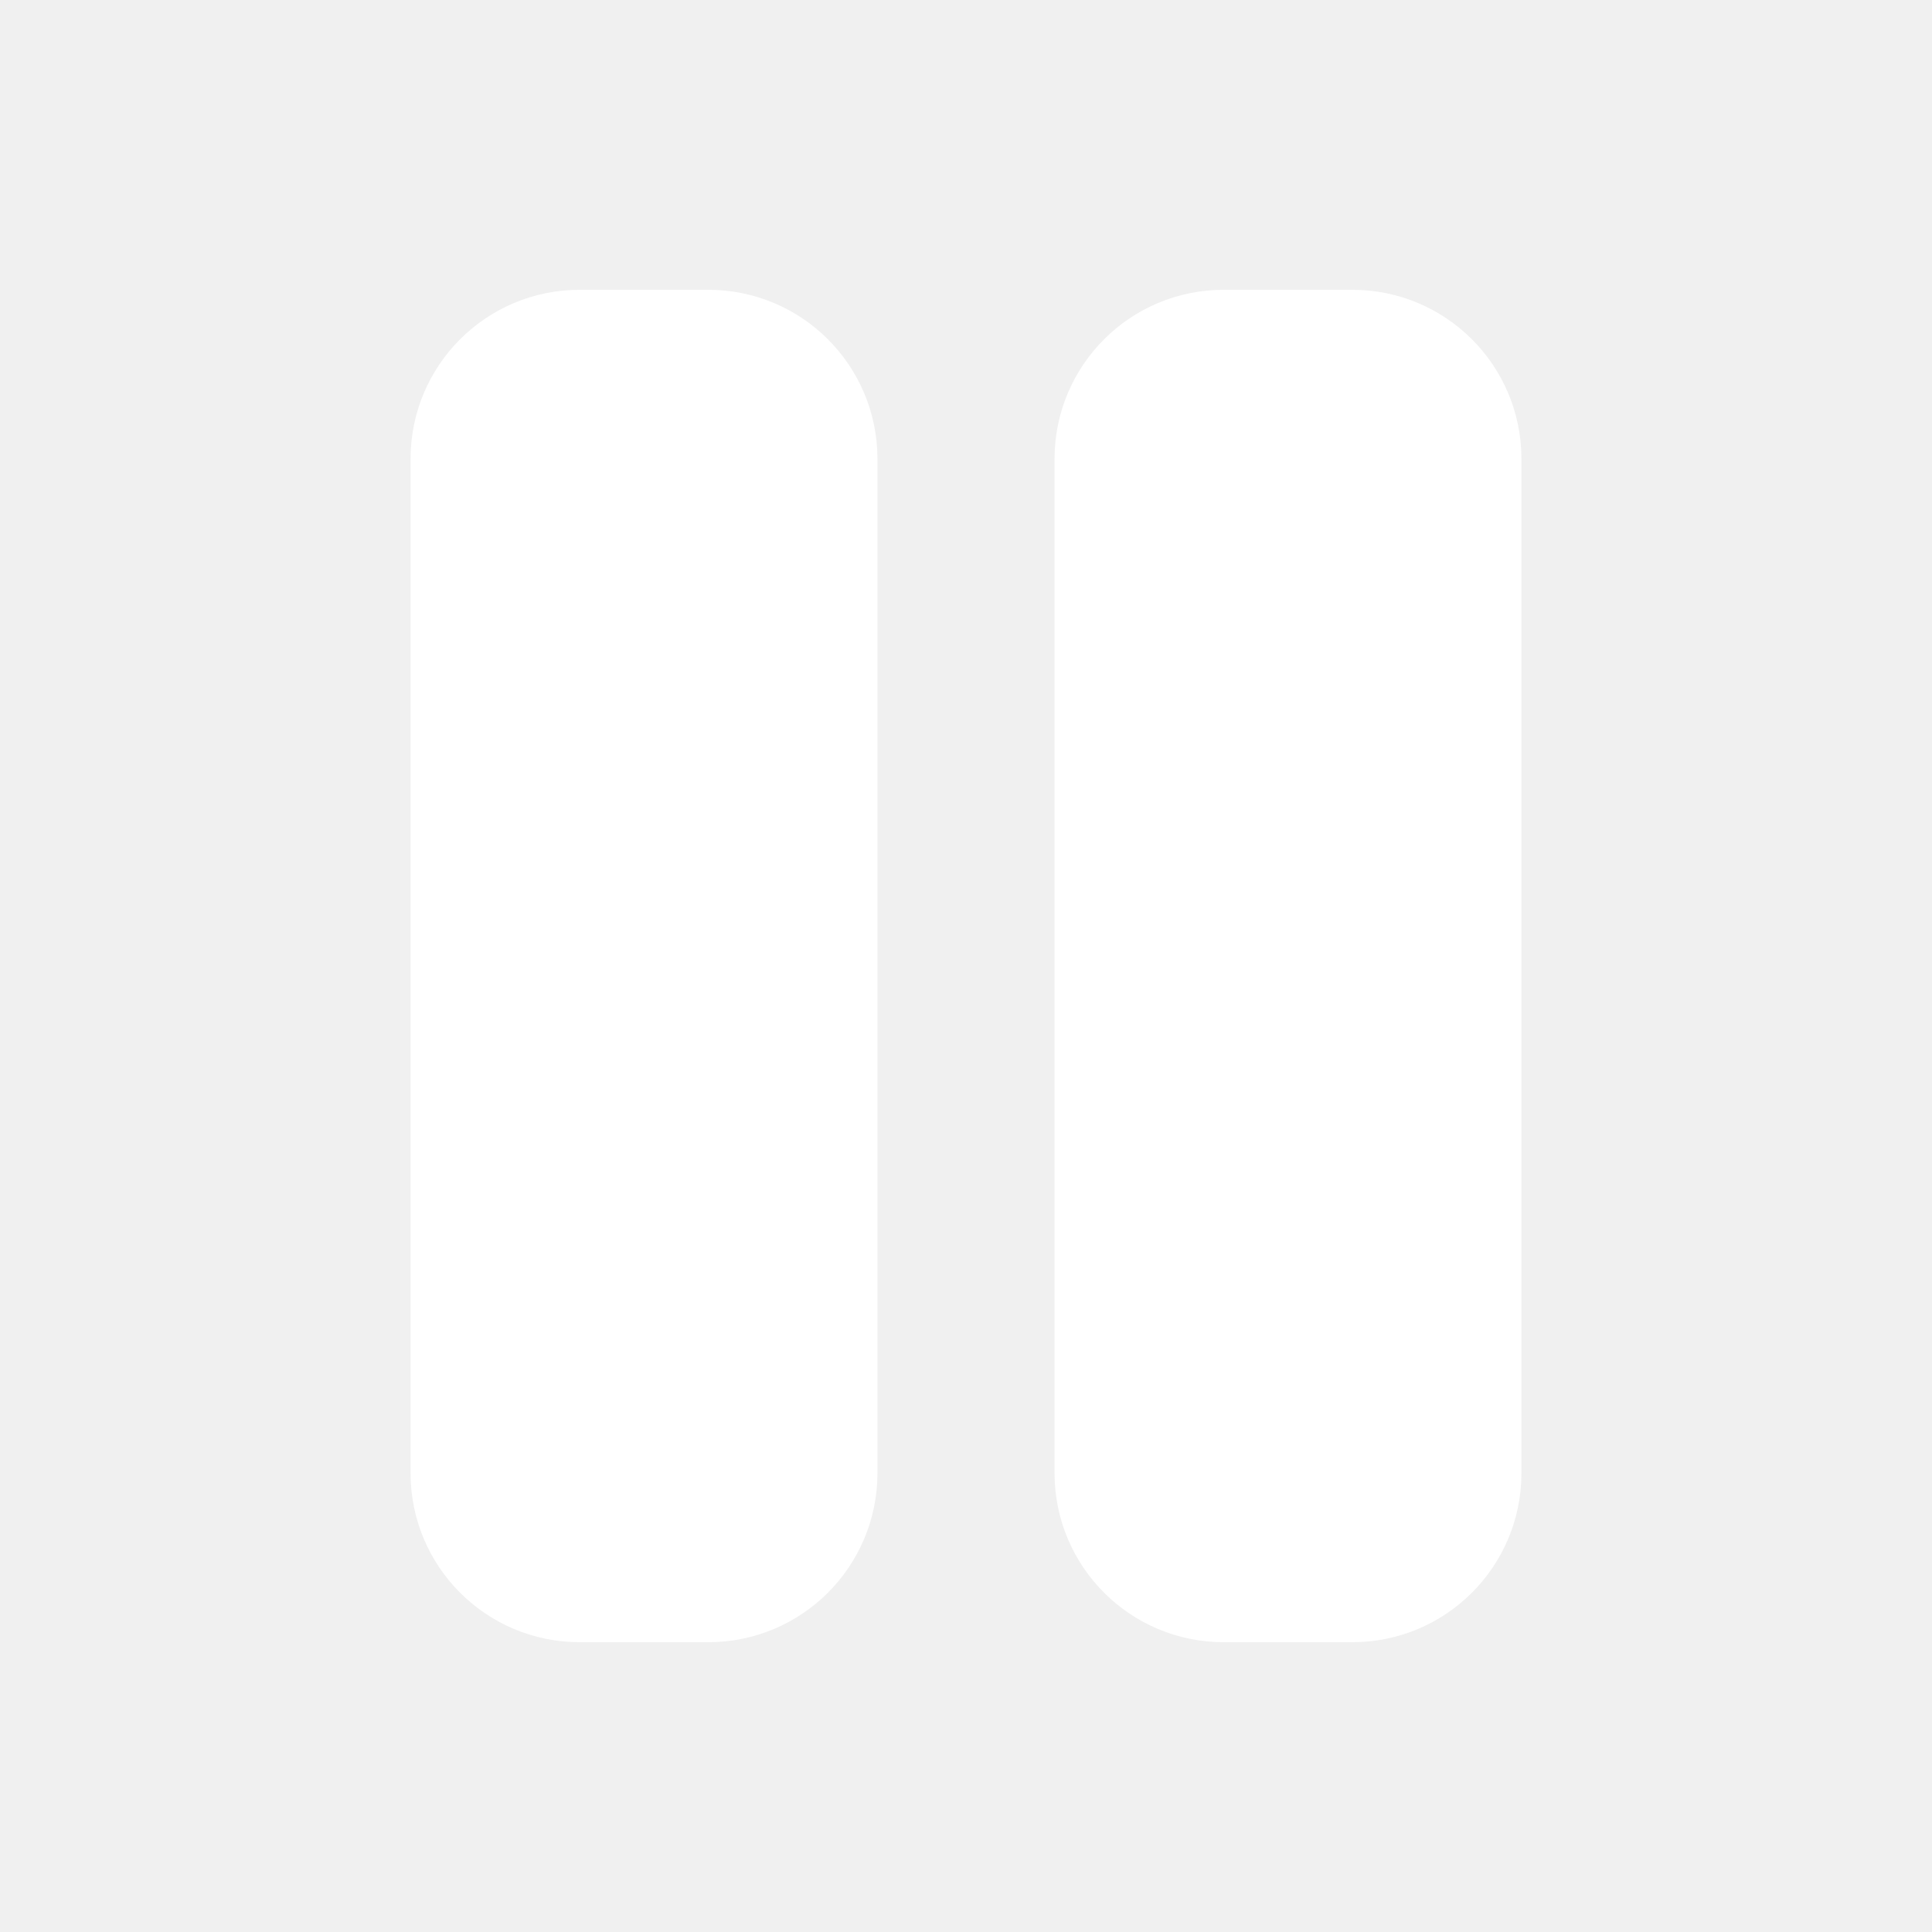
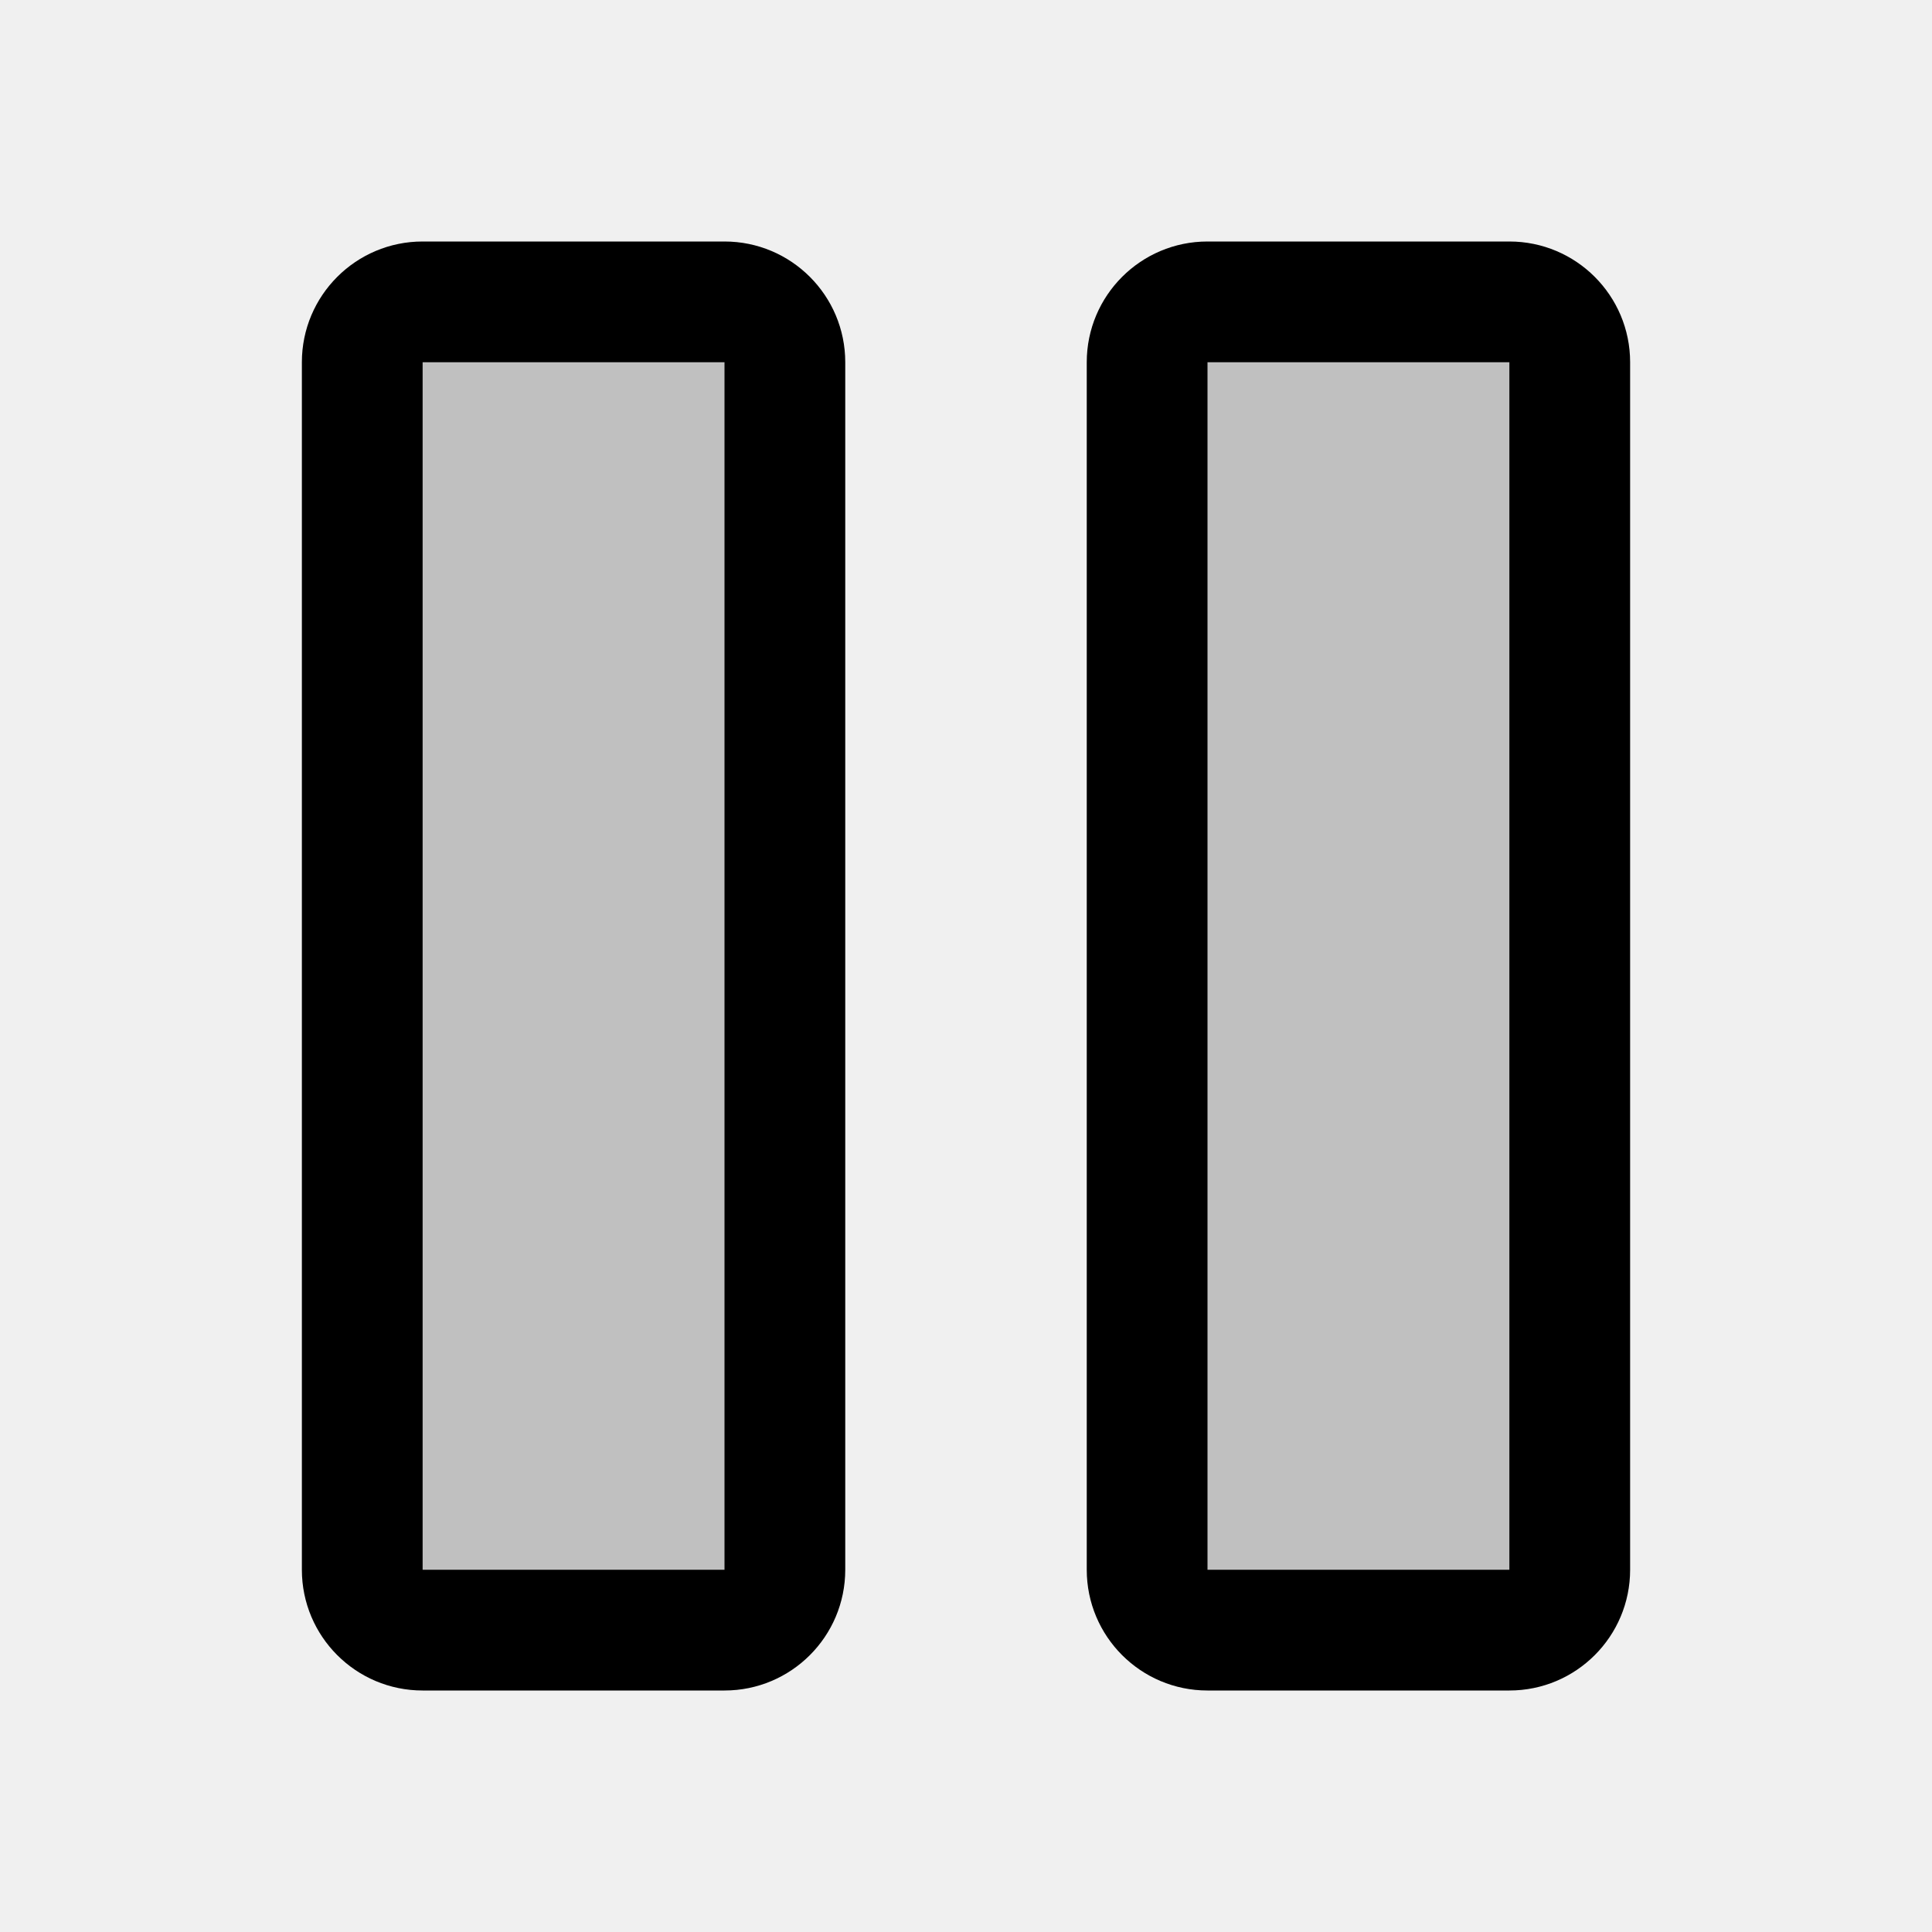
- <svg xmlns="http://www.w3.org/2000/svg" viewBox="0 0 24 24" width="24" height="24" fill="none" stroke="#ffffff" stroke-width="1.8" stroke-linecap="round" stroke-linejoin="round">
-   <rect x="6" y="4.5" width="4" height="15" rx="1.2" fill="#ffffff" />
-   <rect x="14" y="4.5" width="4" height="15" rx="1.2" fill="#ffffff" />
+ <svg xmlns="http://www.w3.org/2000/svg" viewBox="0 0 256 256" fill="currentColor">
+   <path d="M208,48V208a8,8,0,0,1-8,8H160a8,8,0,0,1-8-8V48a8,8,0,0,1,8-8h40A8,8,0,0,1,208,48ZM96,40H56a8,8,0,0,0-8,8V208a8,8,0,0,0,8,8H96a8,8,0,0,0,8-8V48A8,8,0,0,0,96,40Z" opacity="0.2" />
+   <path d="M200,32H160a16,16,0,0,0-16,16V208a16,16,0,0,0,16,16h40a16,16,0,0,0,16-16V48A16,16,0,0,0,200,32Zm0,176H160V48h40ZM96,32H56A16,16,0,0,0,40,48V208a16,16,0,0,0,16,16H96a16,16,0,0,0,16-16V48A16,16,0,0,0,96,32Zm0,176H56V48H96Z" />
</svg>
